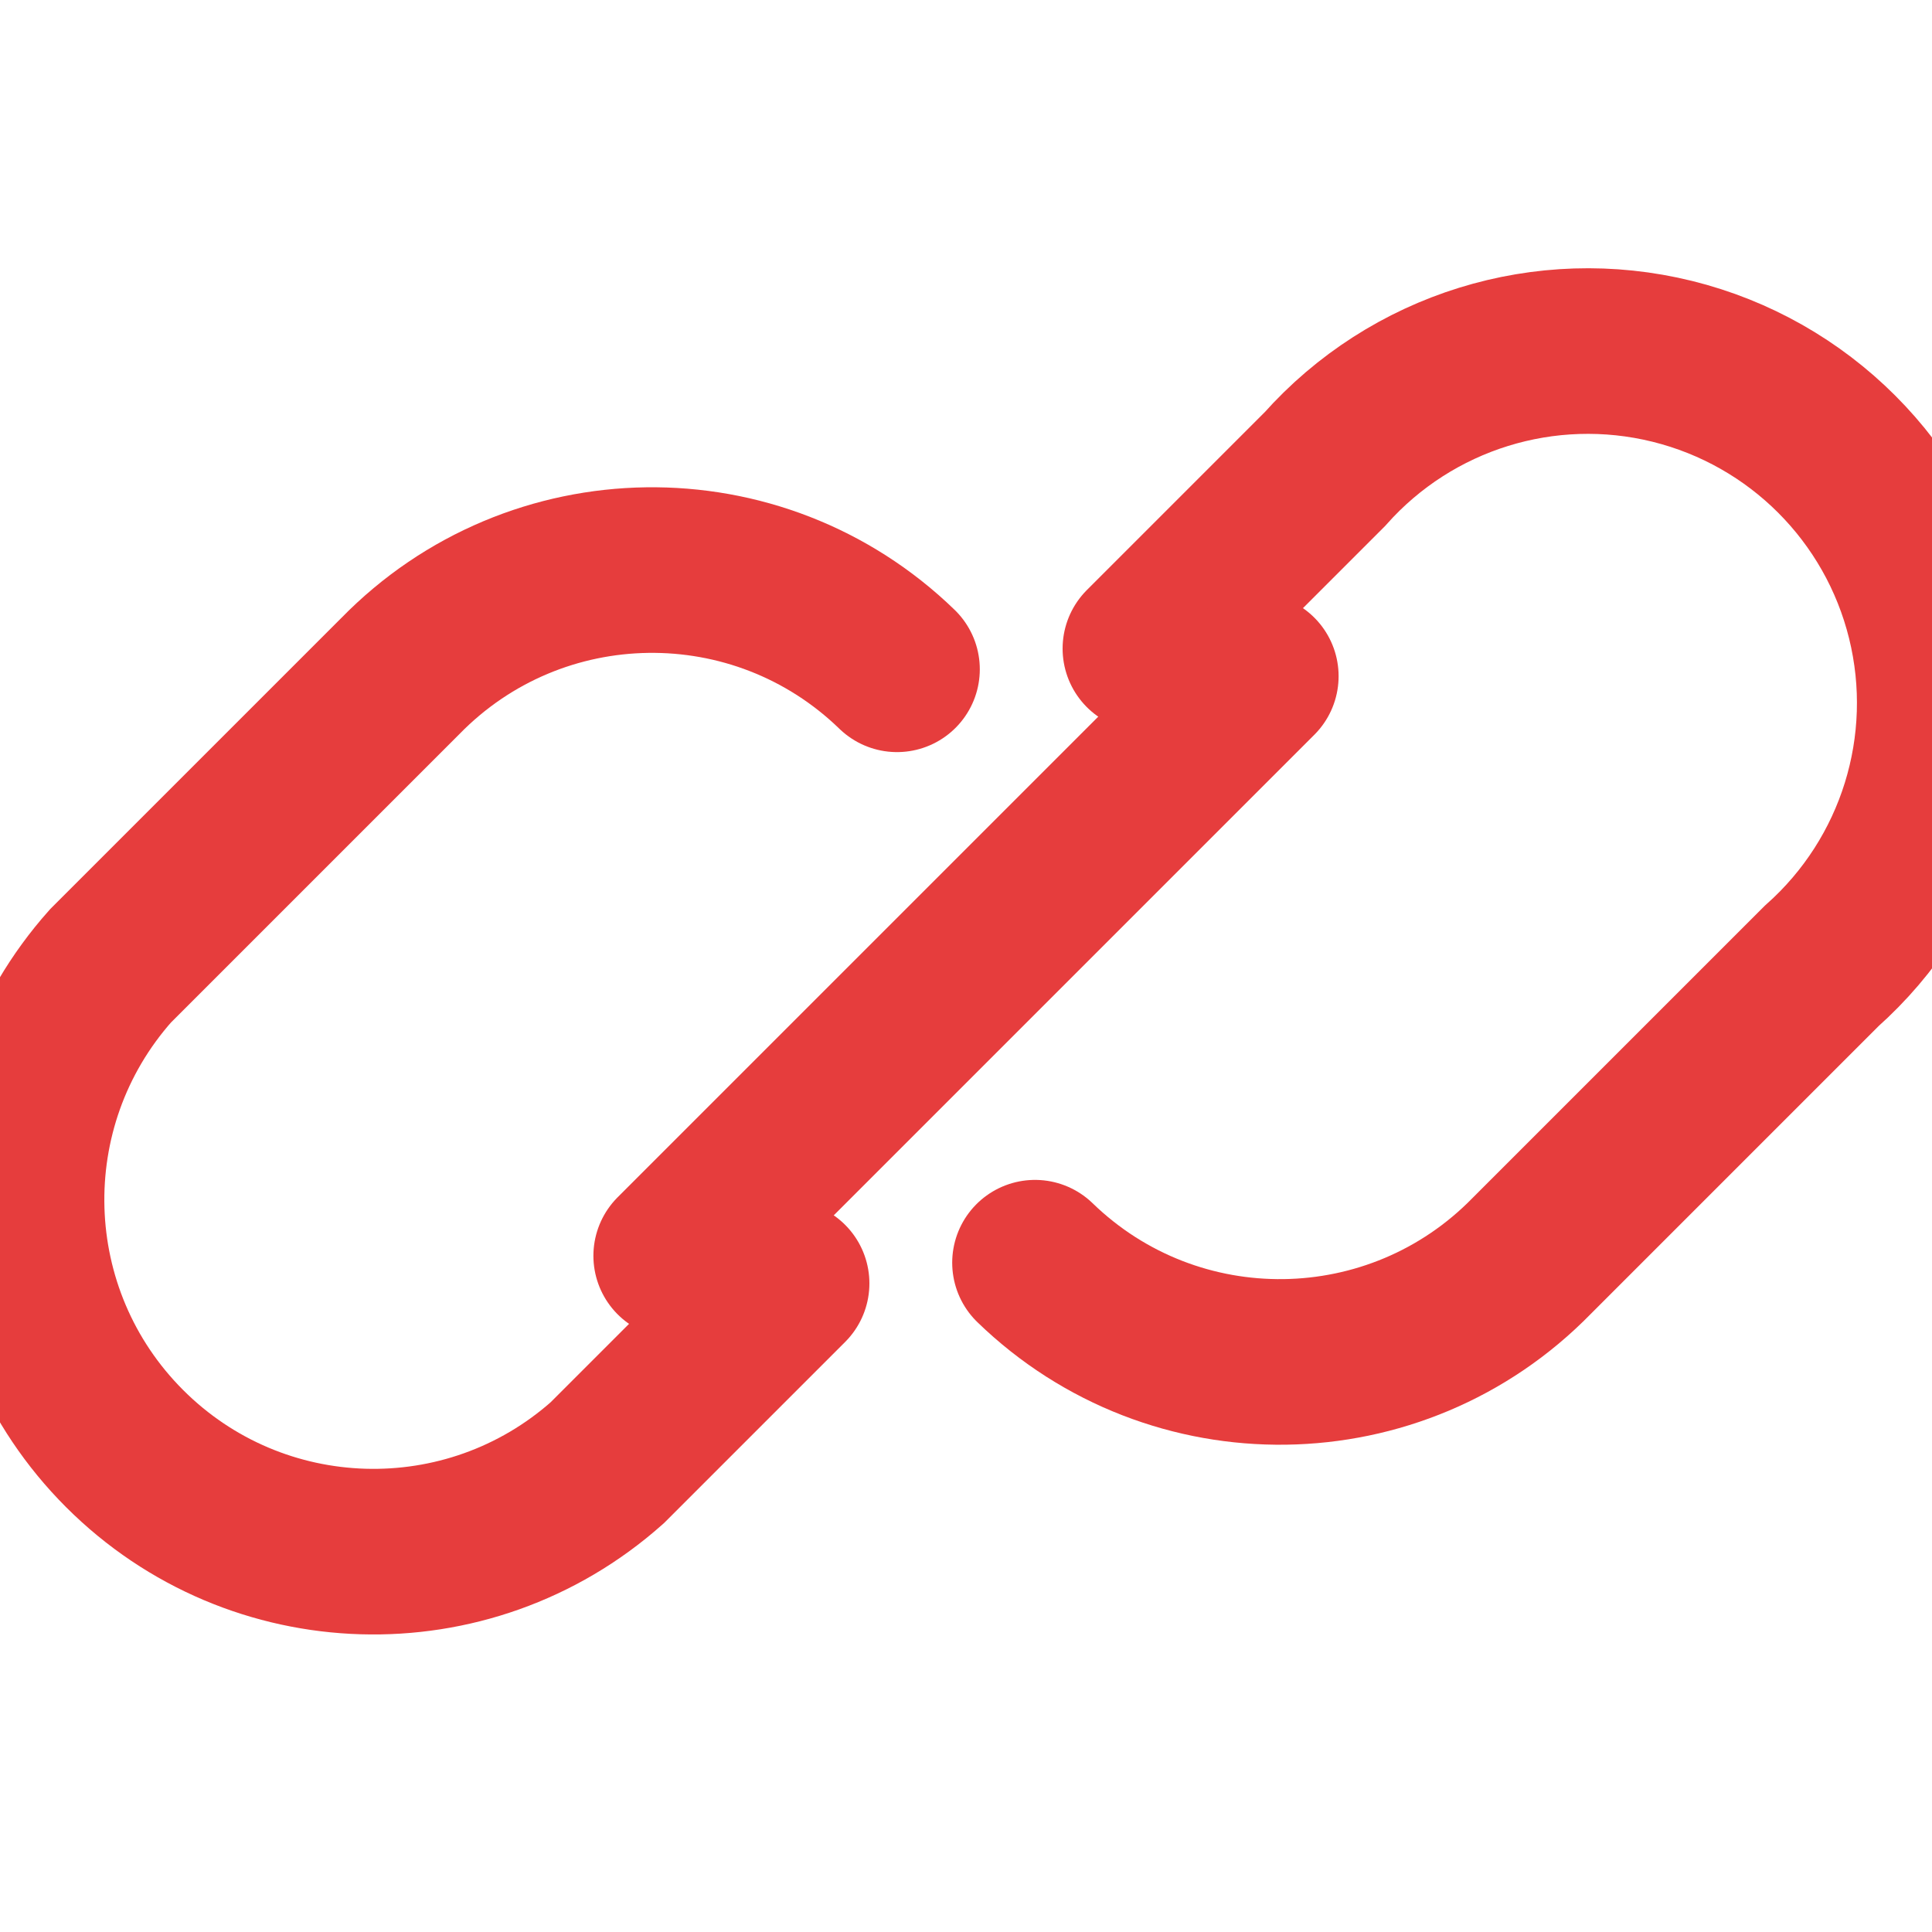
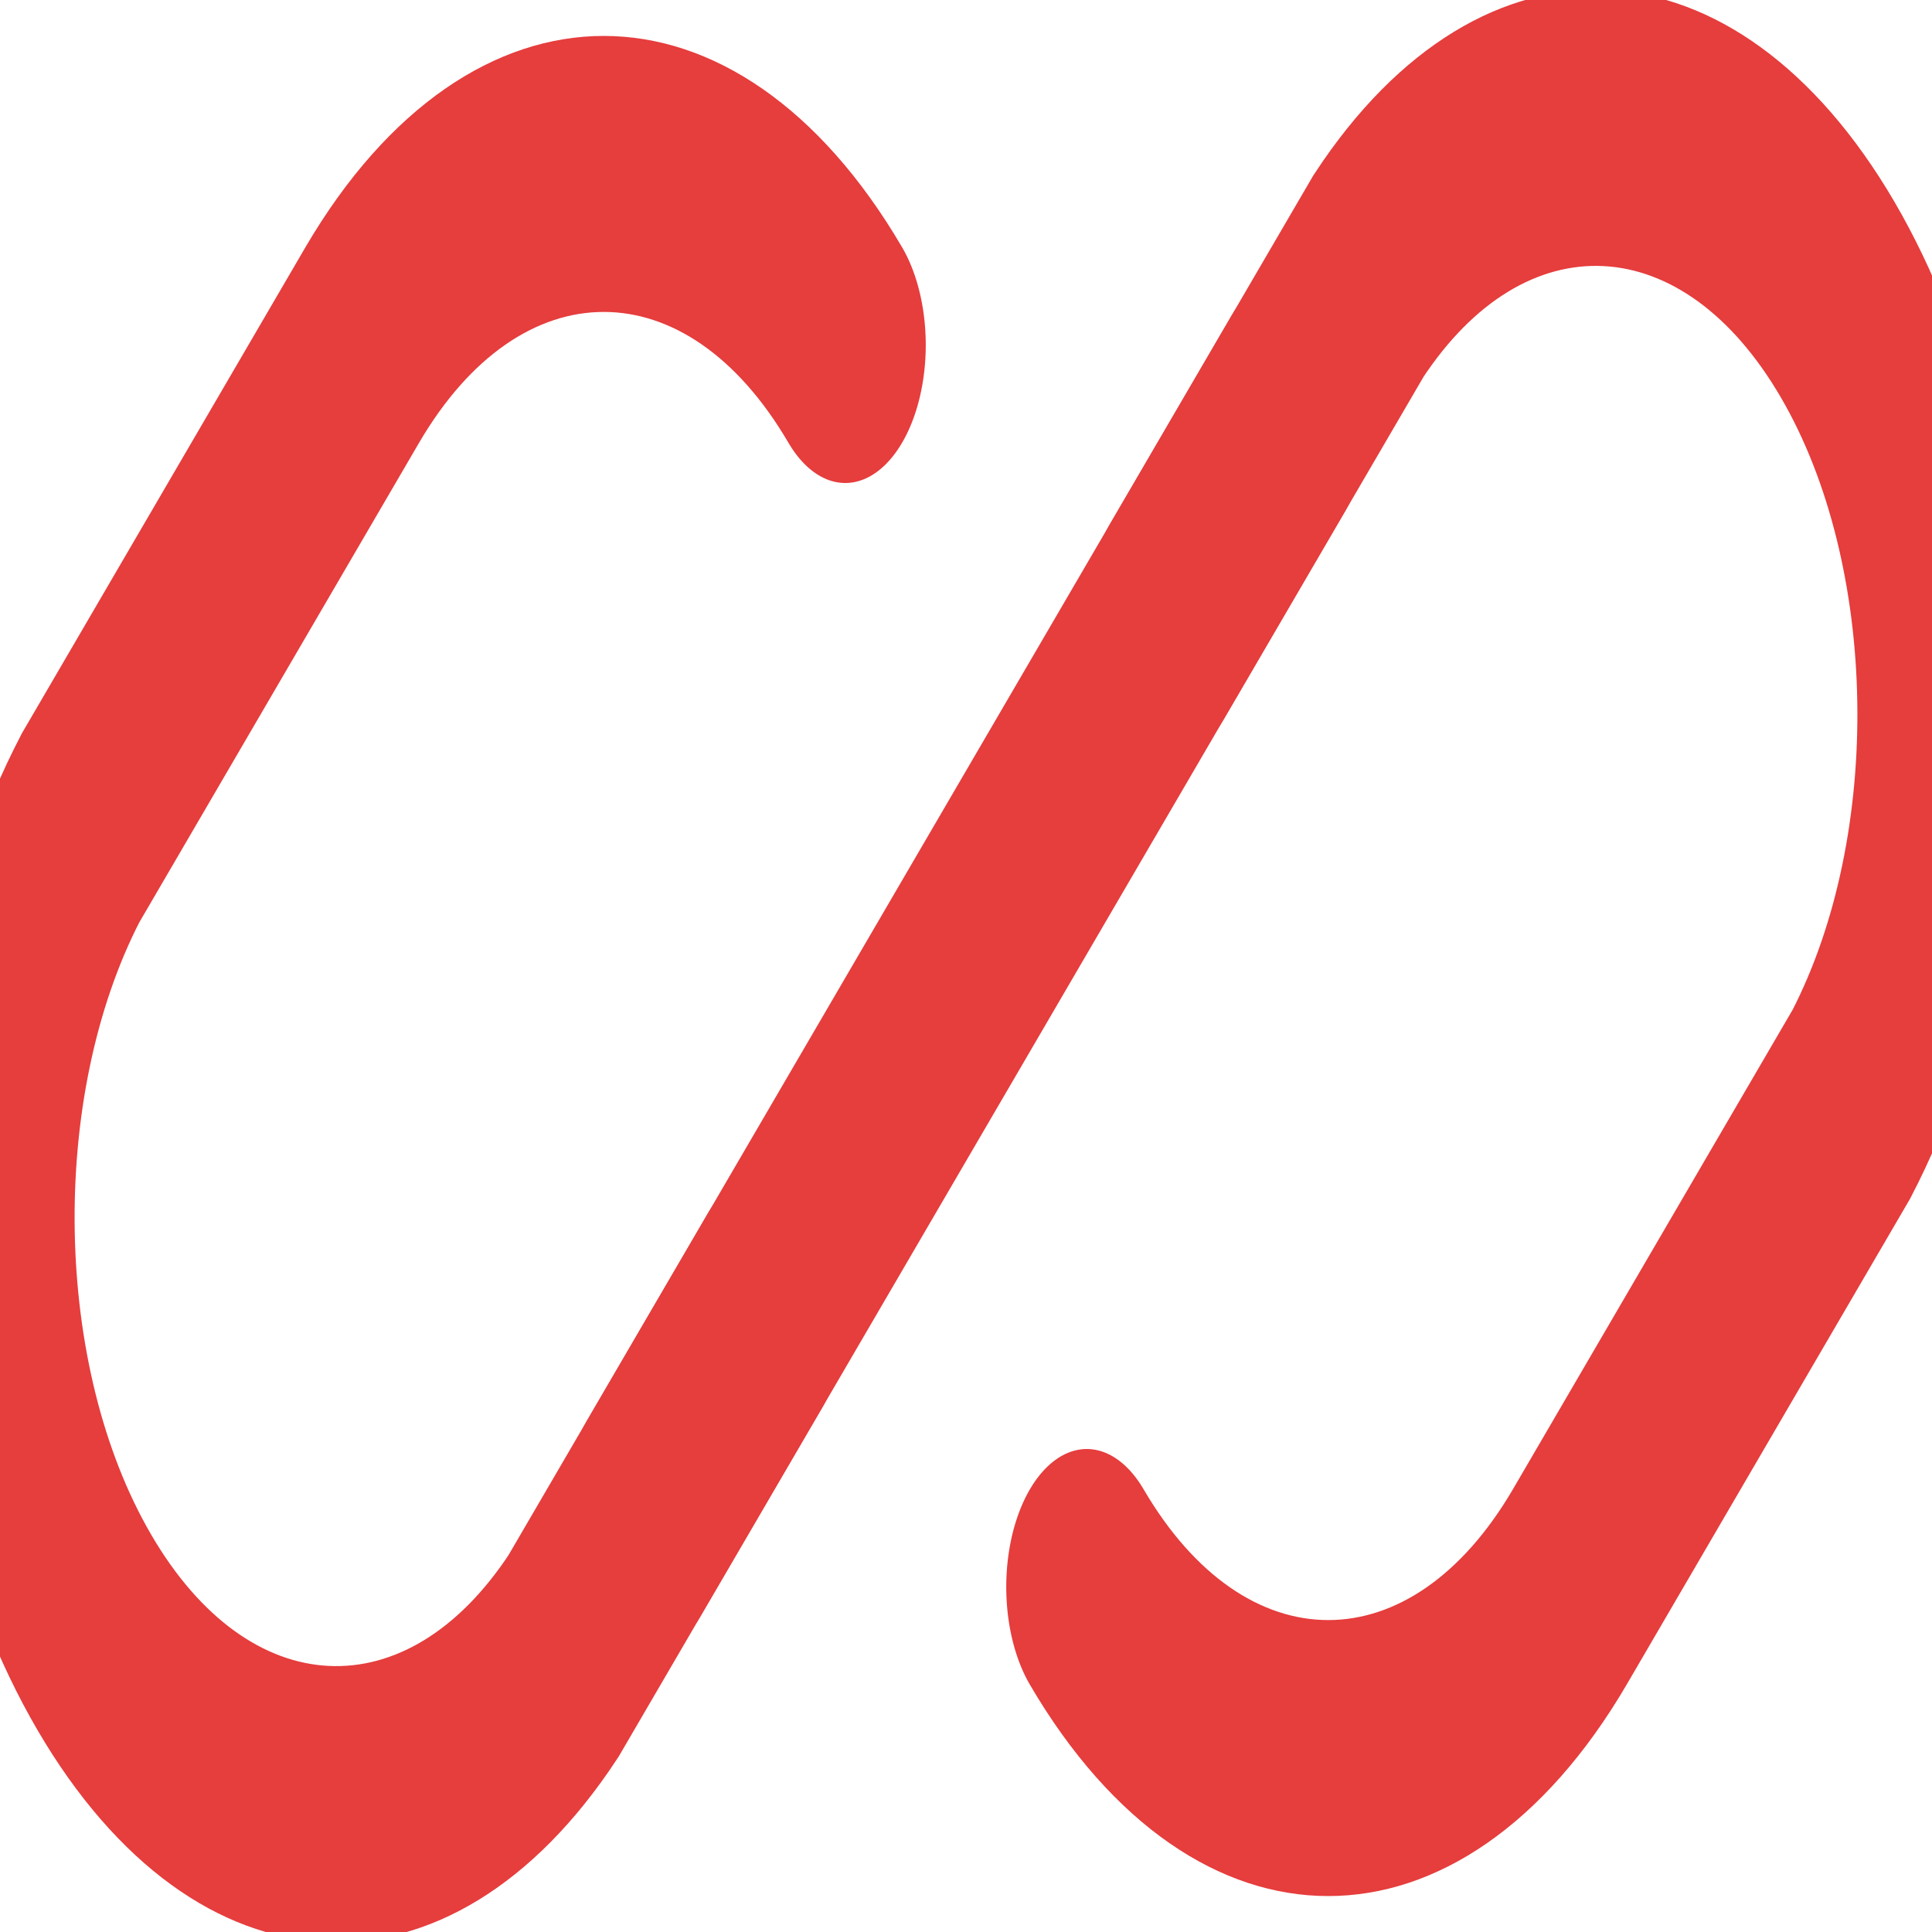
- <svg xmlns="http://www.w3.org/2000/svg" width="28" height="28" viewBox="0 0 28 28" fill="none">
-   <path d="M11.4 18.6 8.8 21.2a5.1 5.1 0 0 1-7.2-7.2l4.2-4.2A5.1 5.1 0 0 1 13 9.7" stroke="#E63D3D" stroke-width="2.4" stroke-linecap="round" />
-   <path d="m16.6 9.4 2.6-2.6a5.1 5.1 0 1 1 7.2 7.2l-4.2 4.2a5.1 5.1 0 0 1-7.2.1" stroke="#E63D3D" stroke-width="2.4" stroke-linecap="round" />
-   <path d="m9.8 18.2 8.4-8.4" stroke="#E63D3D" stroke-width="2.4" stroke-linecap="round" />
+ <svg xmlns="http://www.w3.org/2000/svg" width="24" height="24" viewBox="0 5 24 14" preserveAspectRatio="none" fill="none">
+   <path d="M9.5 14.5 7 17a4.25 4.25 0 0 1-6-6l3.5-3.5a4.25 4.25 0 0 1 6 0" stroke="#E63D3D" stroke-width="2" stroke-linecap="round" />
+   <path d="M14.5 9.5 17 7a4.25 4.25 0 0 1 6 6l-3.5 3.5a4.25 4.25 0 0 1-6 0" stroke="#E63D3D" stroke-width="2" stroke-linecap="round" />
+   <path d="m8 16 8-8" stroke="#E63D3D" stroke-width="2" stroke-linecap="round" />
</svg>
